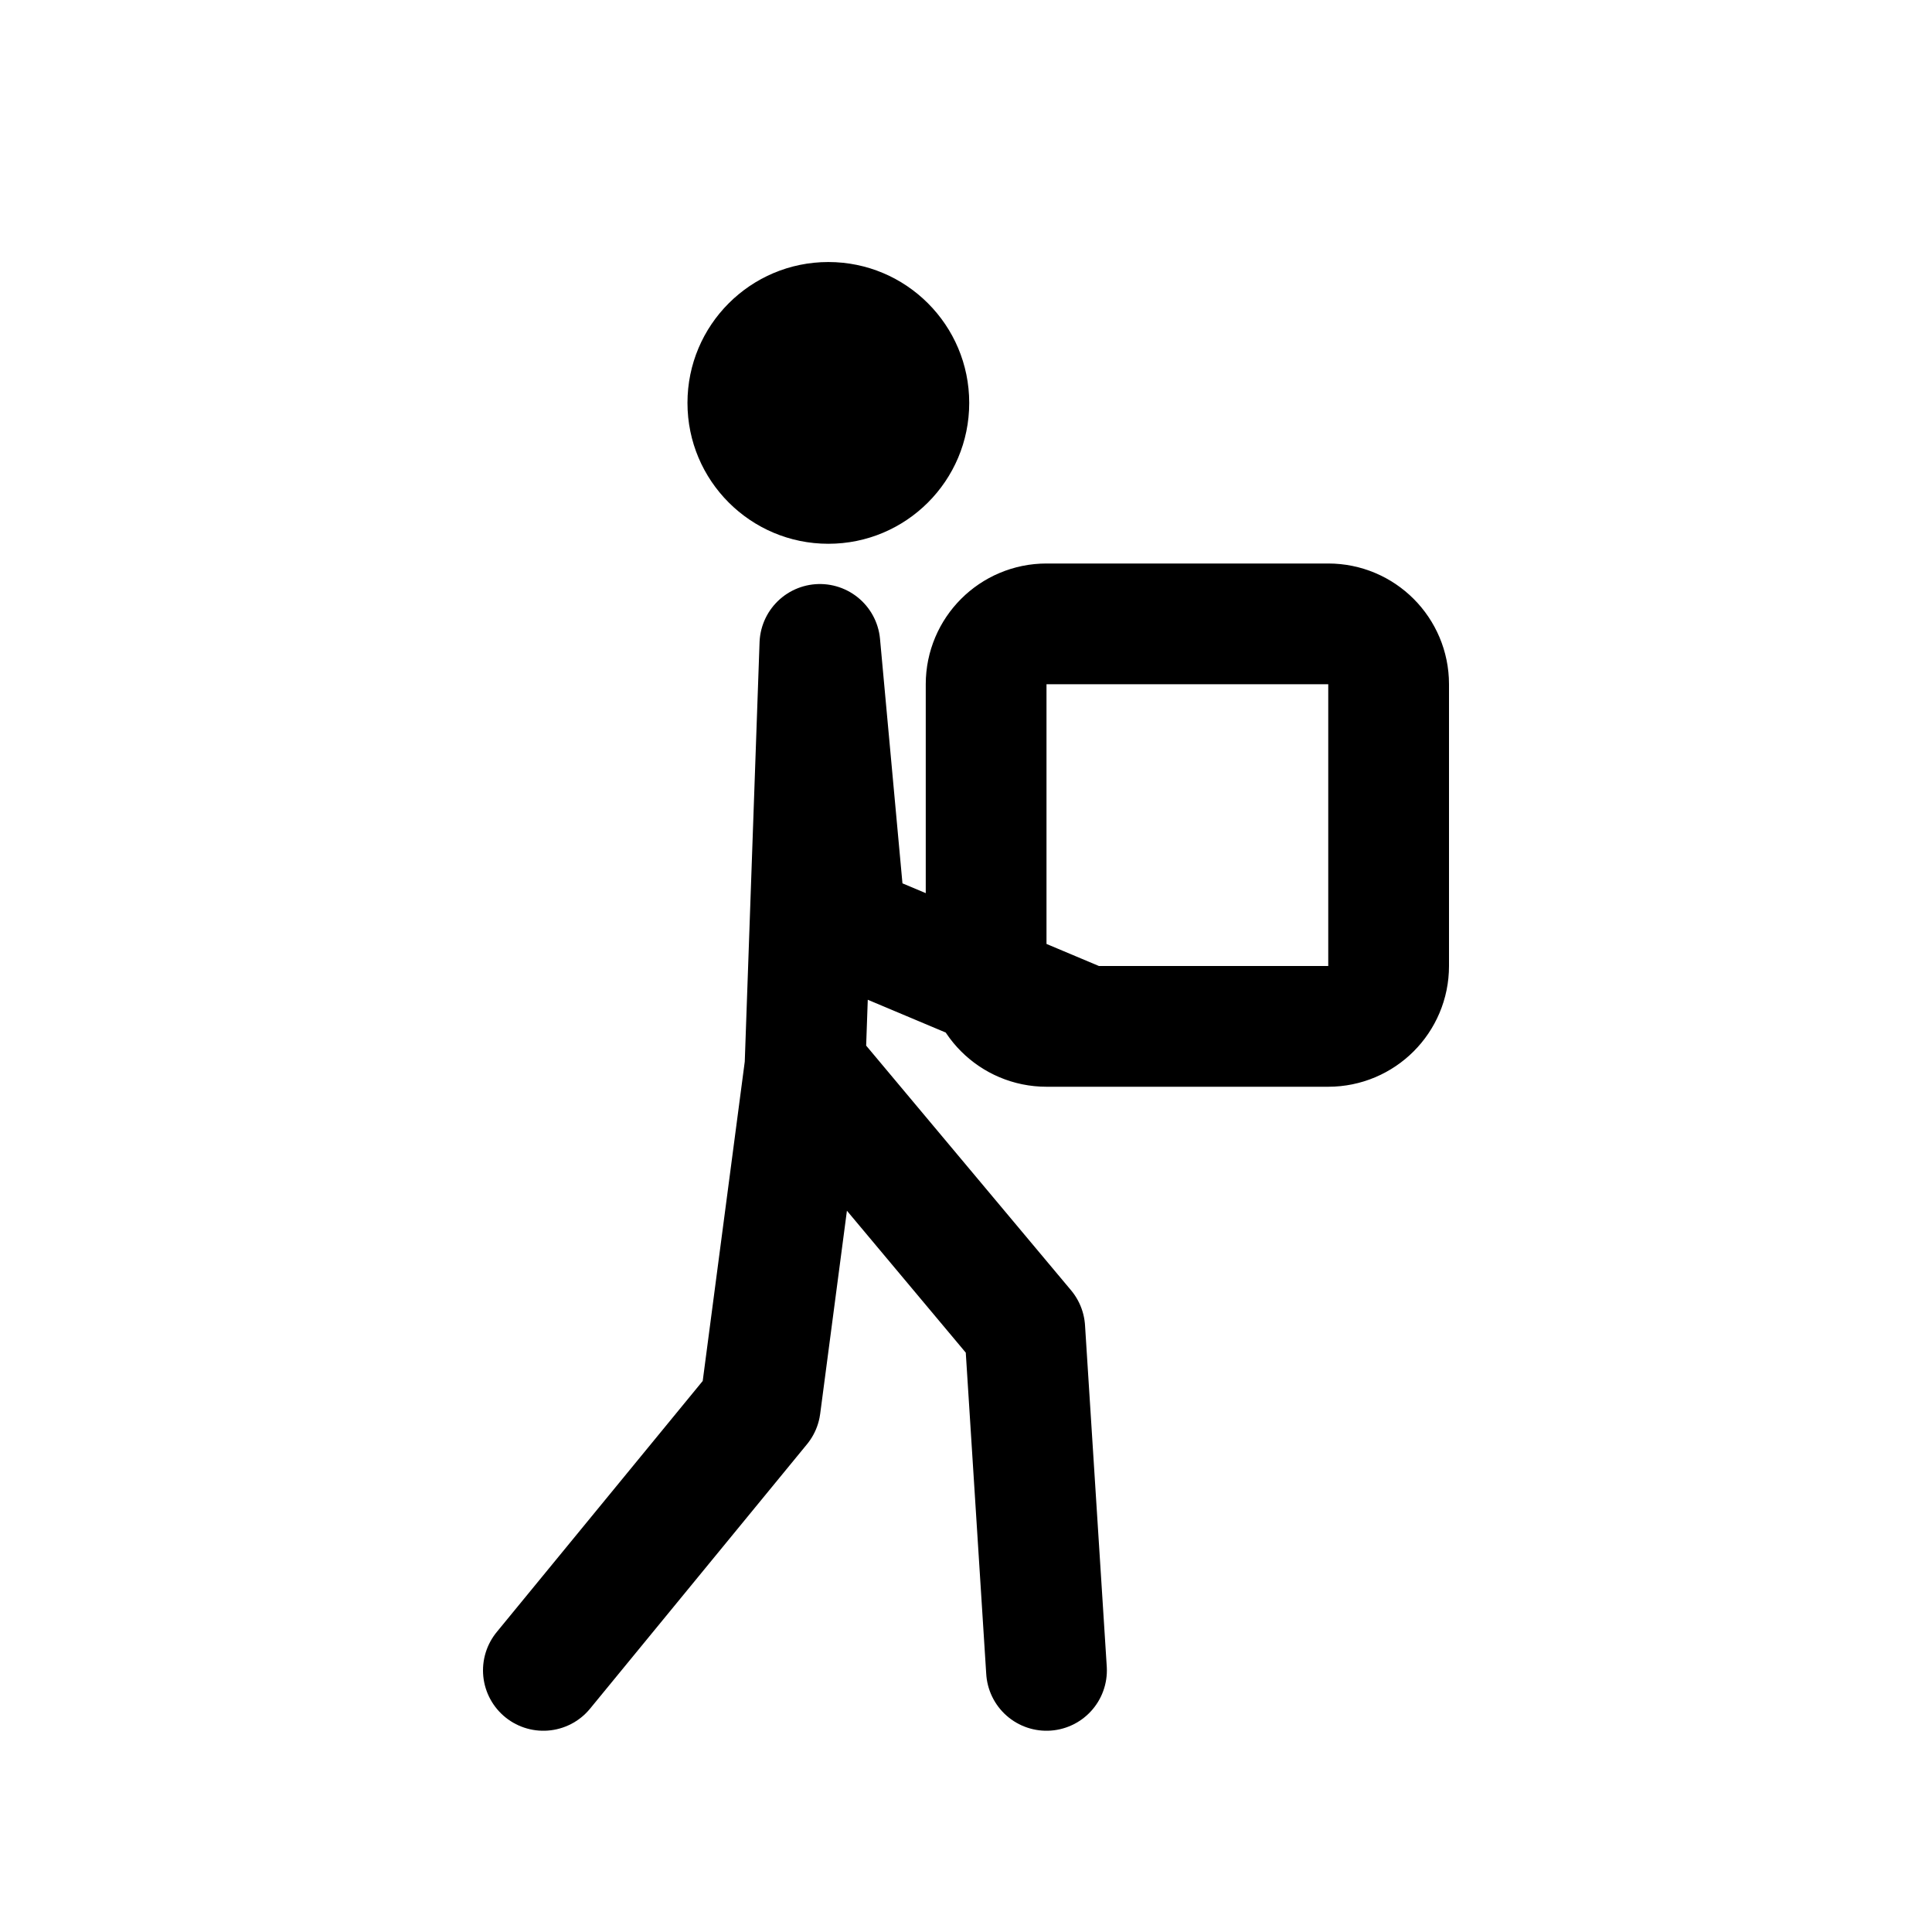
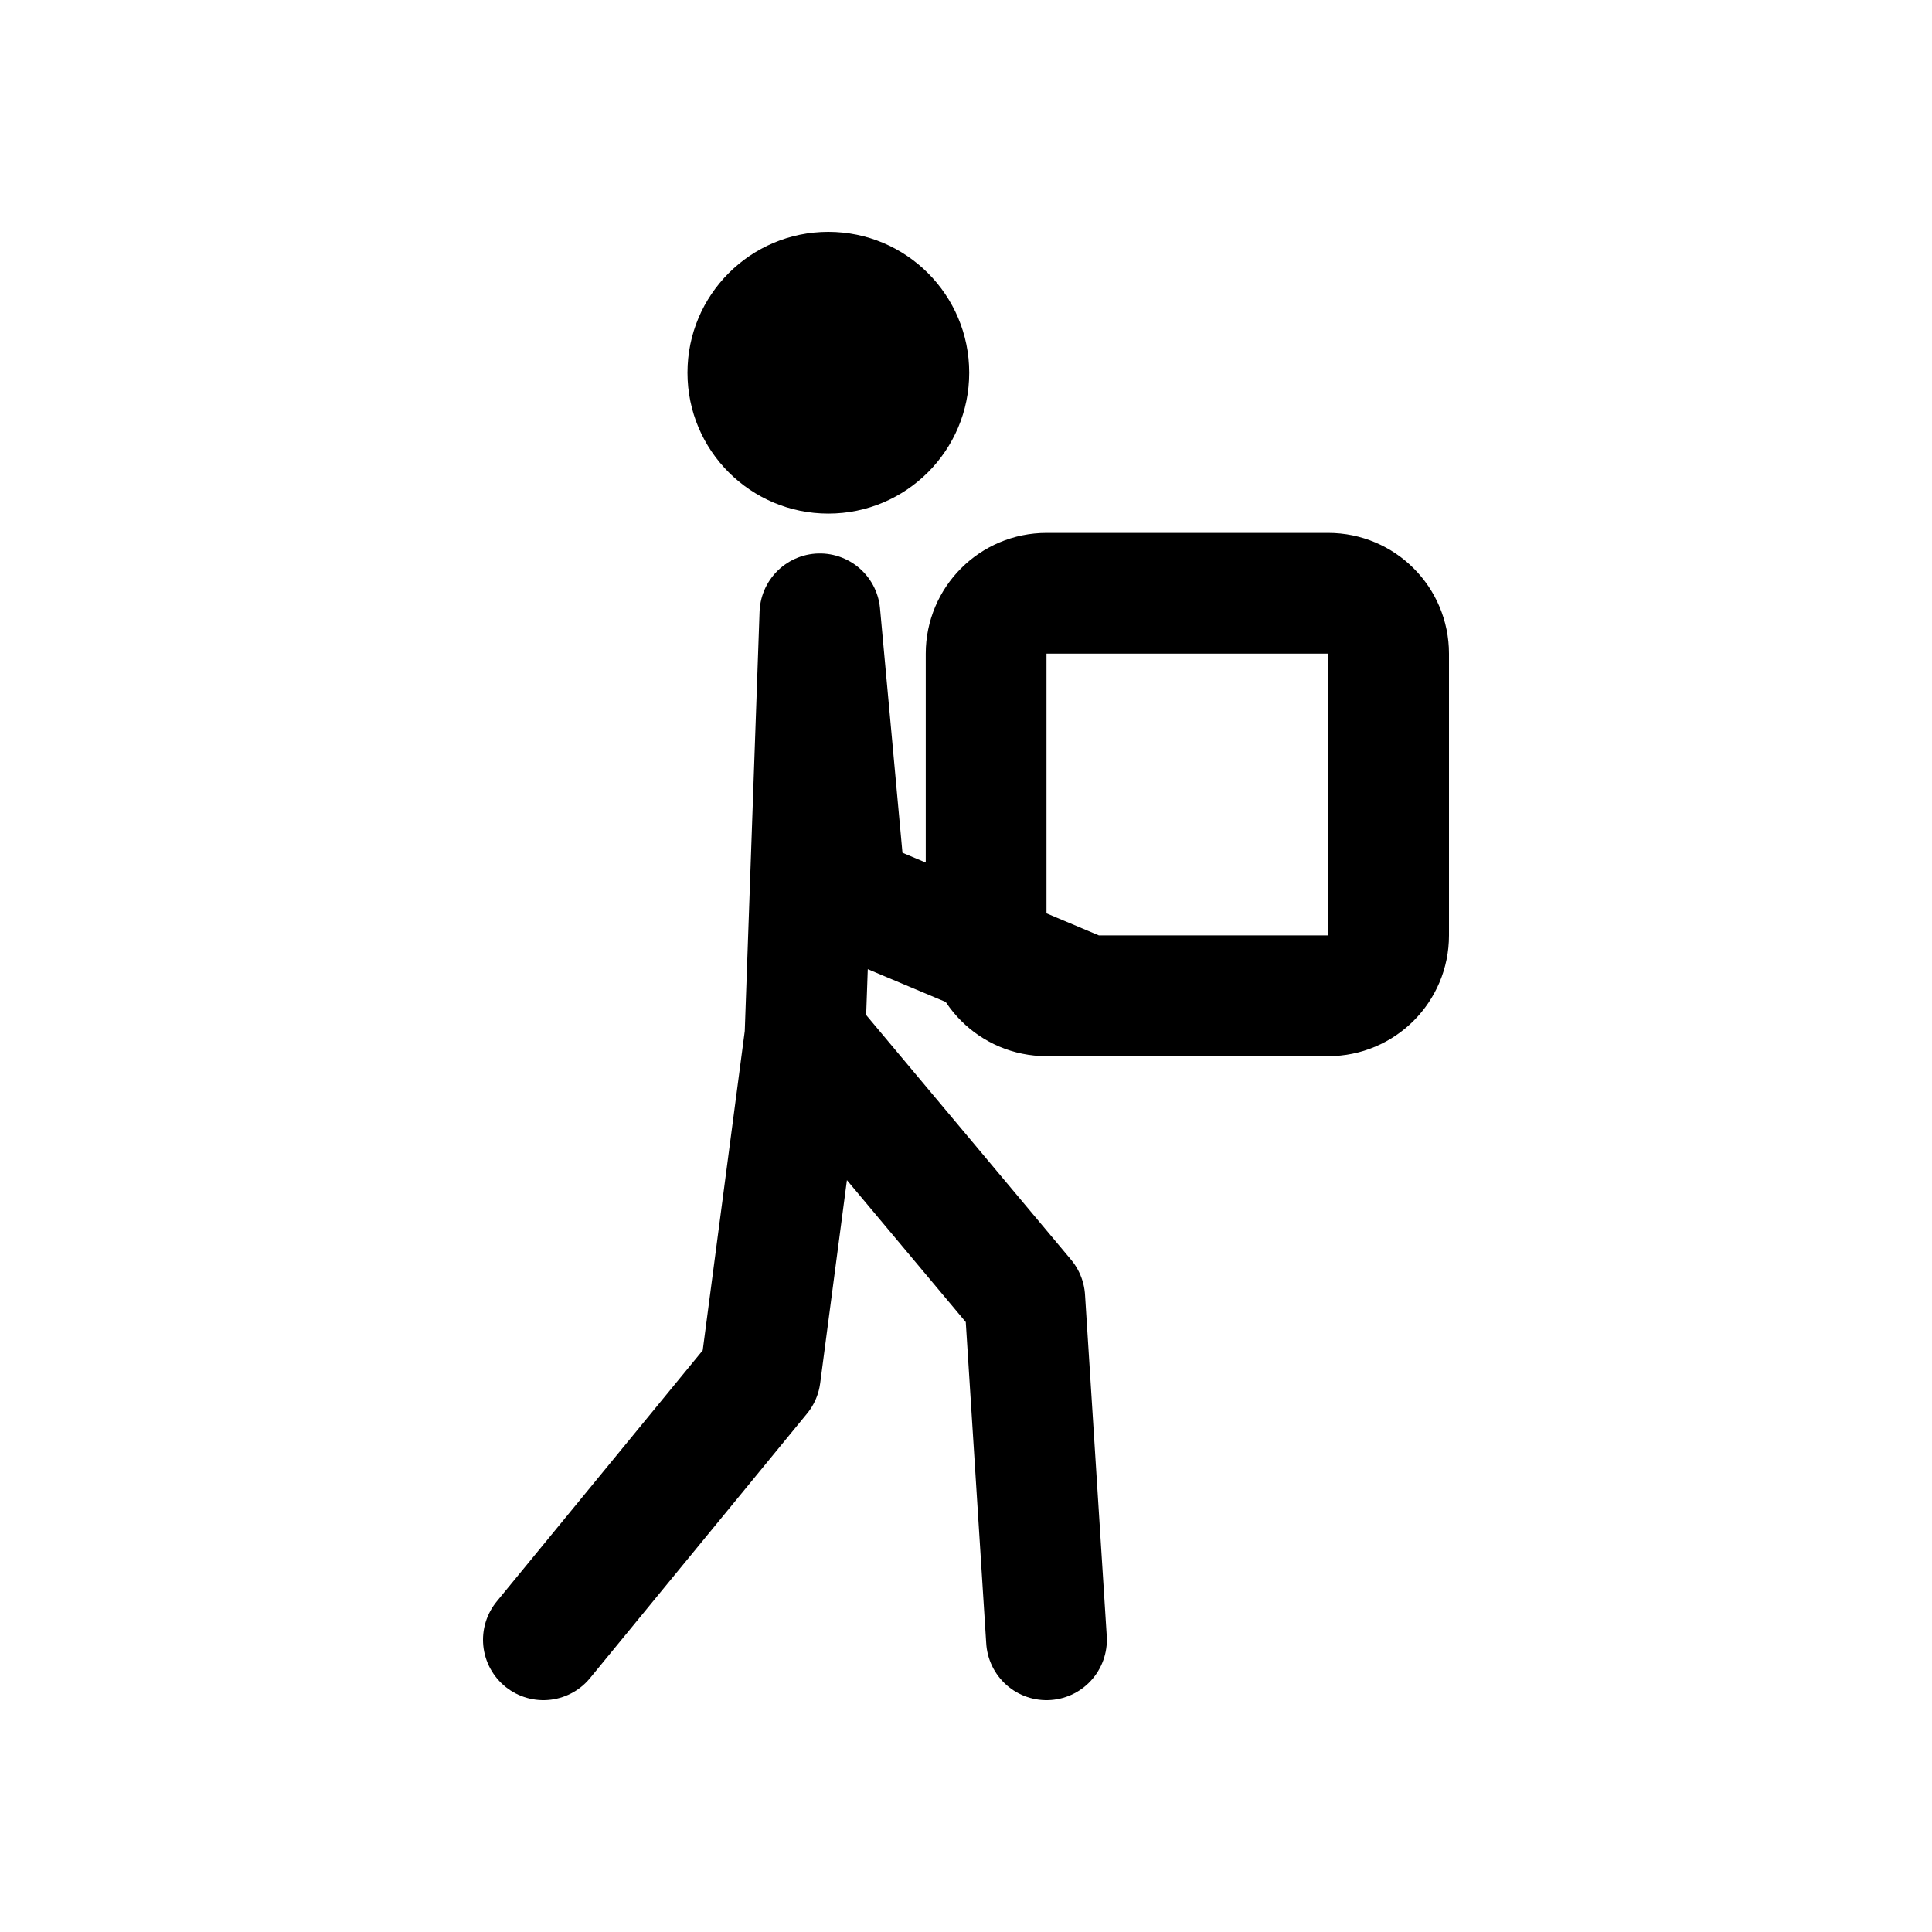
<svg xmlns="http://www.w3.org/2000/svg" viewBox="0 0 48 48" width="48" height="48">
-   <path d="M20 26.5L20.37 16.01M20 26.5L25.46 33.02L26 41.5M20 26.5L18.89 34.93L13.5 41.5M26 15.5L33 15.5A1.5 1.5 0 0 1 34.5 17L34.5 24A1.5 1.5 0 0 1 33 25.5L26 25.5A1.5 1.5 0 0 1 24.5 24L24.5 17A1.5 1.5 0 0 1 26 15.5ZM20.37 16.01L21.01 22.98L27 25.5" fill="none" stroke="currentColor" stroke-width="3" stroke-linecap="round" stroke-linejoin="round" />
-   <path d="M17.08 10.01A3.5 3.5 0 1 1 24.08 10.01A3.5 3.5 0 1 1 17.08 10.01Z" fill="currentColor" />
+   <path d="M20 25.74L20.37 15.25M20 25.74L25.46 32.26L26 40.74M20 25.74L18.89 34.17L13.5 40.74M26 14.74L33 14.74A1.5 1.5 0 0 1 34.5 16.24L34.5 23.24A1.5 1.5 0 0 1 33 24.74L26 24.74A1.5 1.5 0 0 1 24.5 23.24L24.5 16.24A1.5 1.5 0 0 1 26 14.74ZM20.37 15.25L21.01 22.22L27 24.74" fill="none" stroke="currentColor" stroke-width="3" stroke-linecap="round" stroke-linejoin="round" />
+   <path d="M17.08 9.26A3.5 3.5 0 1 1 24.08 9.26A3.5 3.5 0 1 1 17.08 9.26Z" fill="currentColor" />
</svg>
